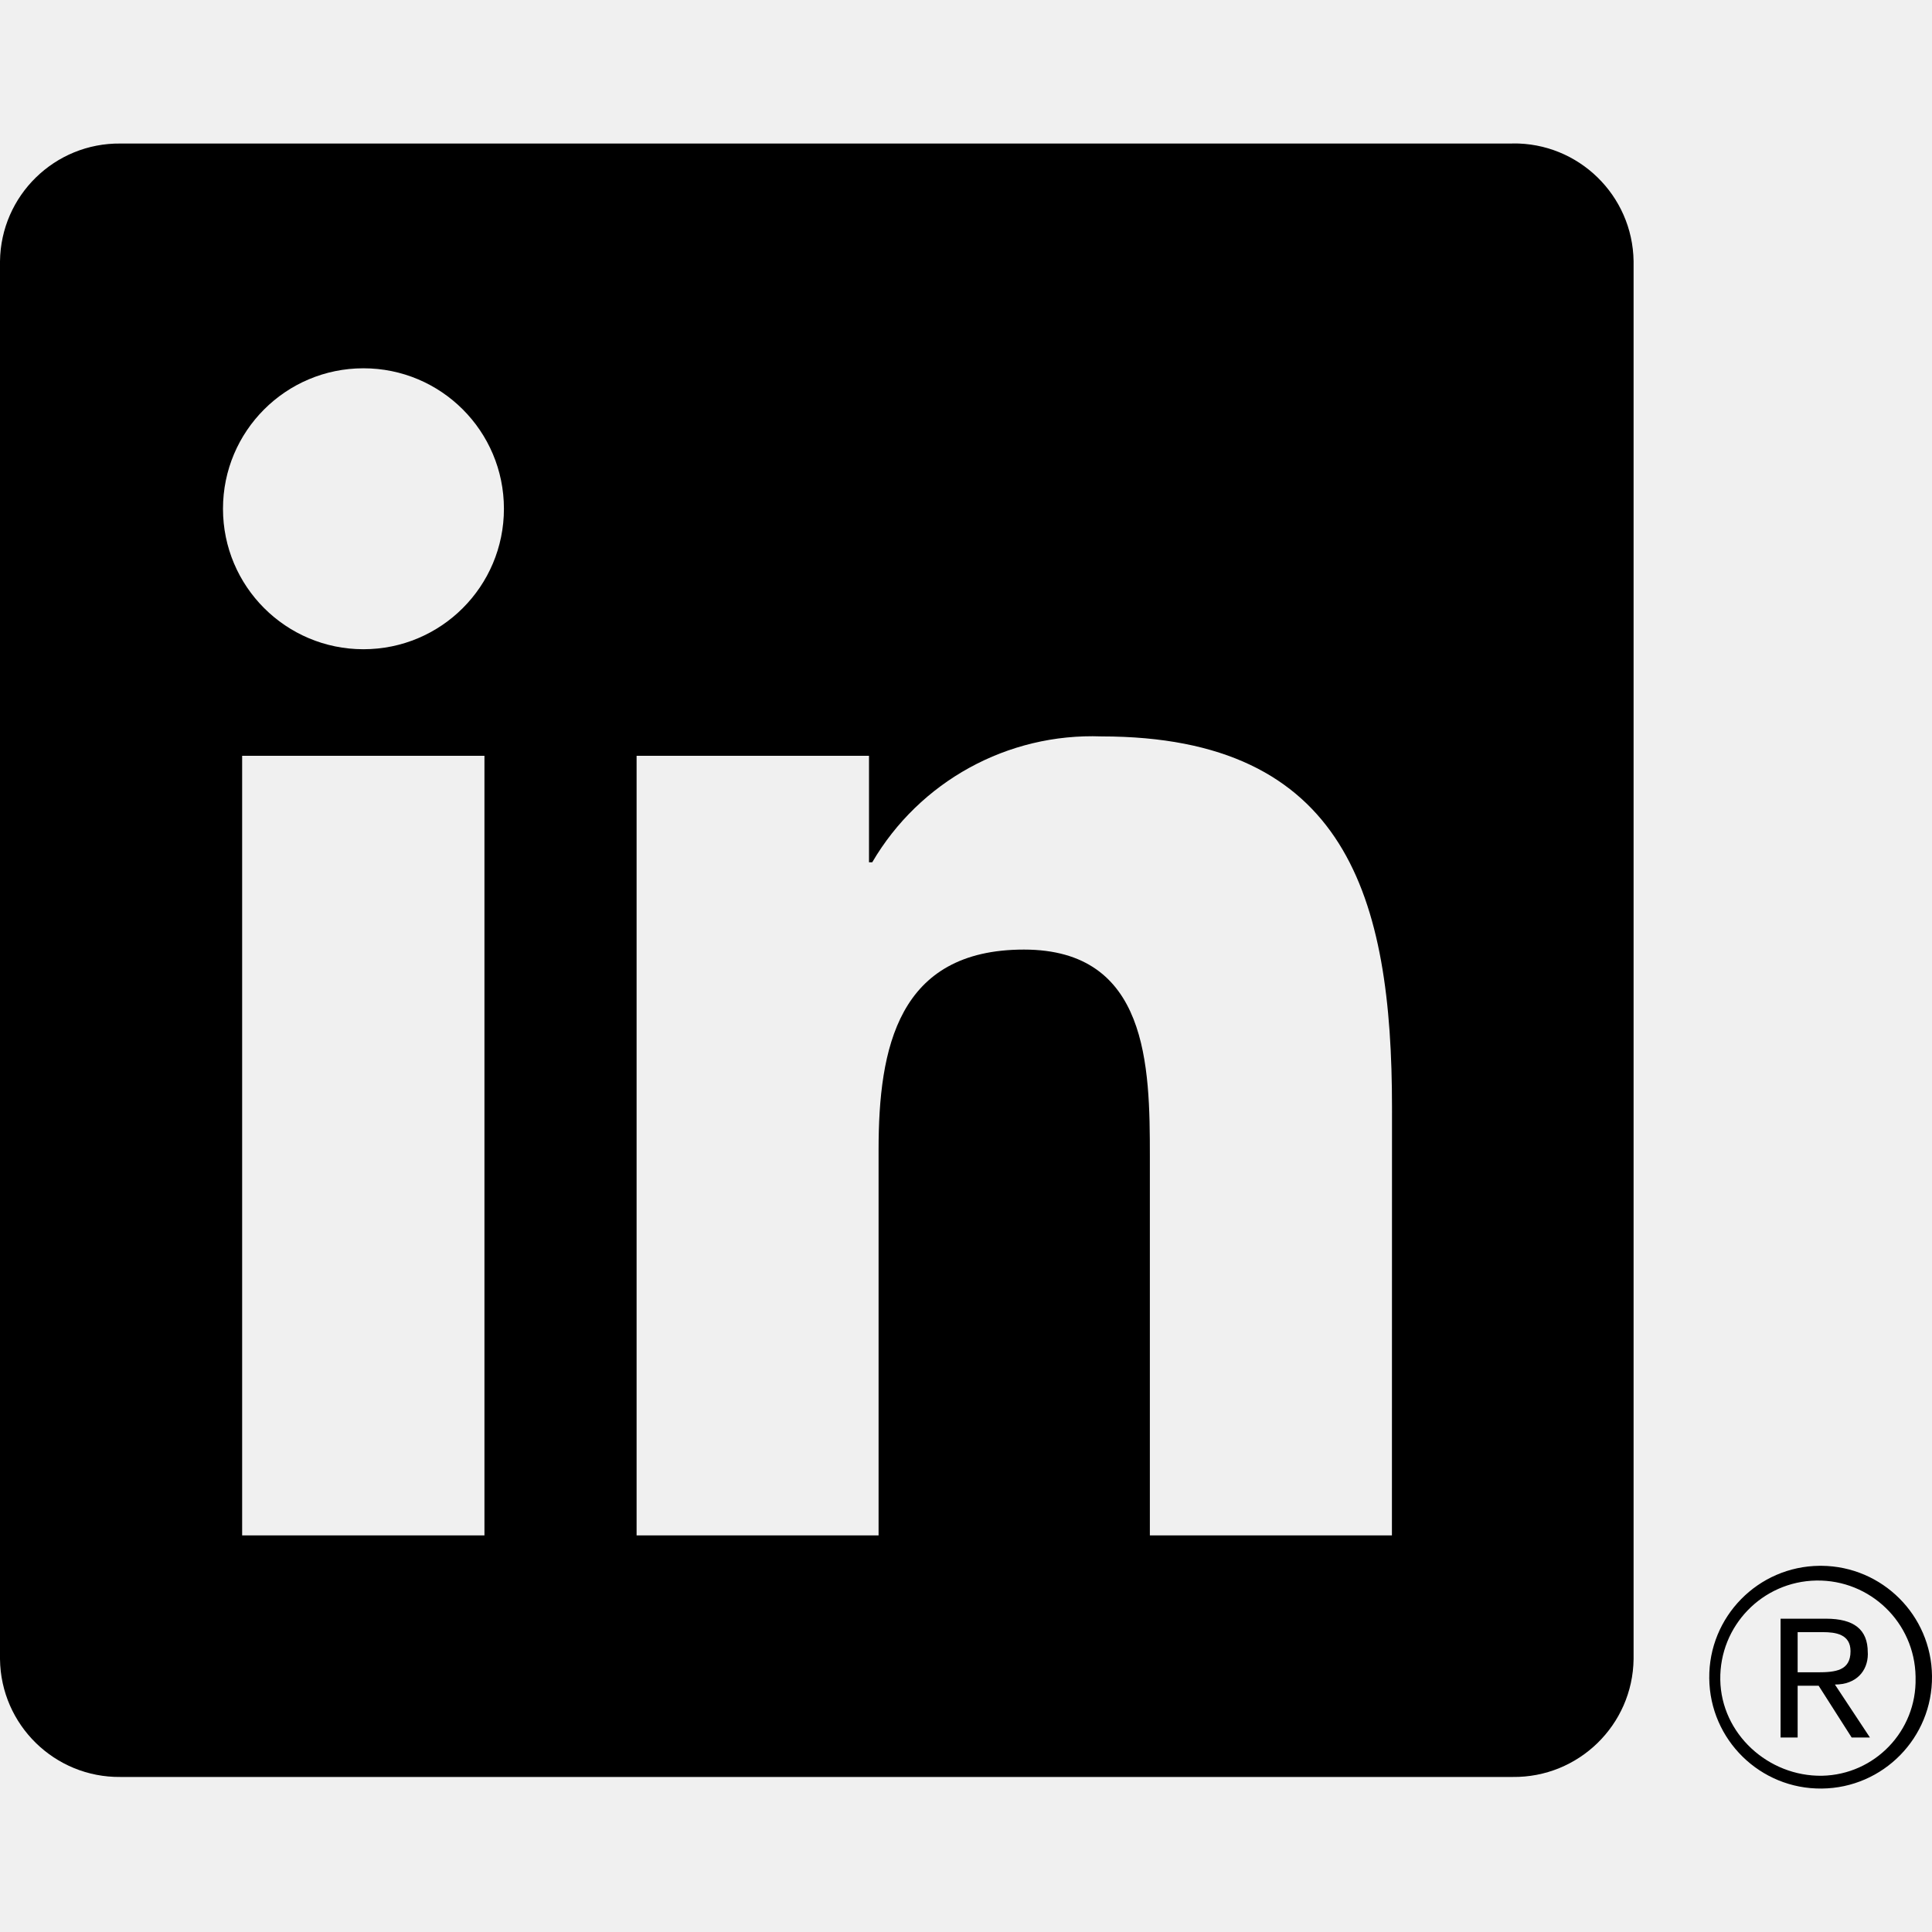
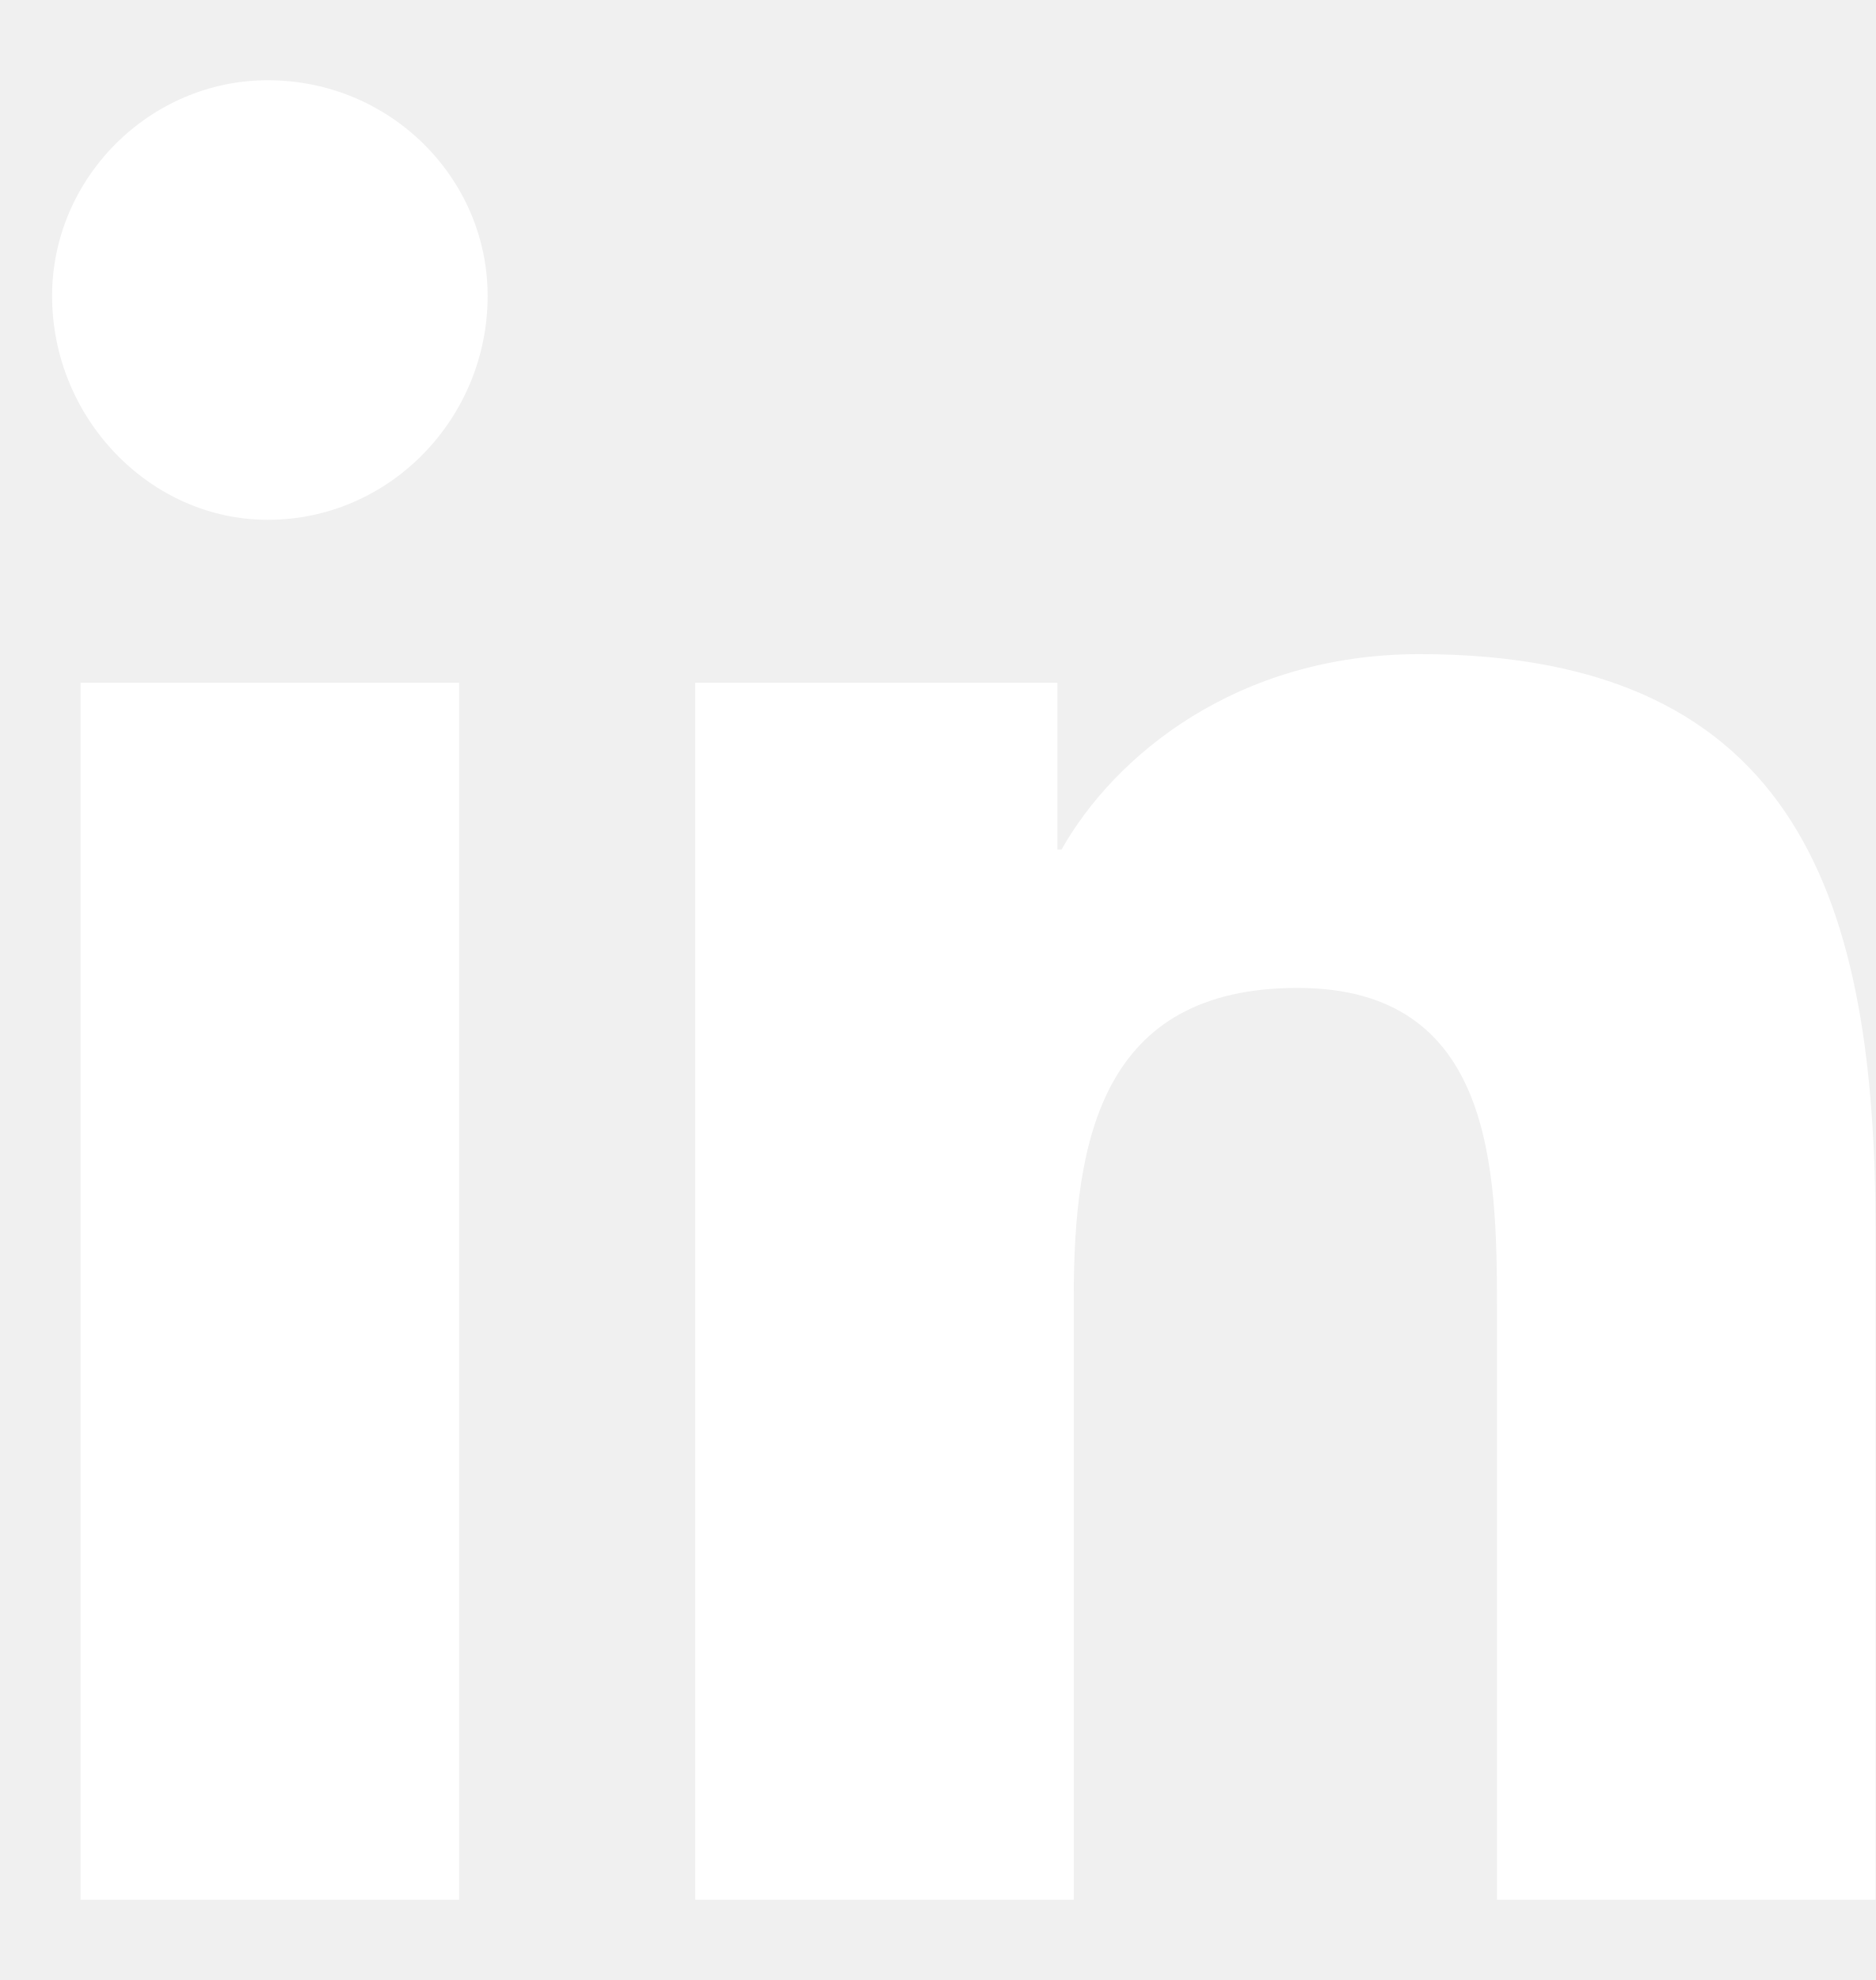
- <svg xmlns="http://www.w3.org/2000/svg" version="1.1" id="Capa_1" x="0px" y="0px" viewBox="0 0 24 24" style="enable-background:new 0 0 24 24;" xml:space="preserve" width="512" height="512">
-   <g>
-     <path id="Path_2525" d="M23.002,21.584h0.227l-0.435-0.658l0,0c0.266,0,0.407-0.169,0.409-0.376c0-0.008,0-0.017-0.001-0.025   c0-0.282-0.17-0.417-0.519-0.417h-0.564v1.476h0.212v-0.643h0.261L23.002,21.584z M22.577,20.774h-0.246v-0.499h0.312   c0.161,0,0.345,0.026,0.345,0.237c0,0.242-0.186,0.262-0.412,0.262" />
-     <path id="Path_2520" d="M17.291,19.073h-3.007v-4.709c0-1.123-0.02-2.568-1.564-2.568c-1.566,0-1.806,1.223-1.806,2.487v4.79H7.908   V9.389h2.887v1.323h0.04c0.589-1.006,1.683-1.607,2.848-1.564c3.048,0,3.609,2.005,3.609,4.612L17.291,19.073z M4.515,8.065   c-0.964,0-1.745-0.781-1.745-1.745c0-0.964,0.781-1.745,1.745-1.745c0.964,0,1.745,0.781,1.745,1.745   C6.26,7.284,5.479,8.065,4.515,8.065L4.515,8.065 M6.018,19.073h-3.01V9.389h3.01V19.073z M18.79,1.783H1.497   C0.68,1.774,0.01,2.429,0,3.246V20.61c0.01,0.818,0.68,1.473,1.497,1.464H18.79c0.819,0.01,1.492-0.645,1.503-1.464V3.245   c-0.012-0.819-0.685-1.474-1.503-1.463" />
-     <path id="Path_2526" d="M22.603,19.451c-0.764,0.007-1.378,0.633-1.37,1.397c0.007,0.764,0.633,1.378,1.397,1.37   c0.764-0.007,1.378-0.633,1.37-1.397c-0.007-0.754-0.617-1.363-1.37-1.37H22.603 M22.635,22.059   c-0.67,0.011-1.254-0.522-1.265-1.192c-0.011-0.67,0.523-1.222,1.193-1.233c0.67-0.011,1.222,0.523,1.233,1.193   c0,0.007,0,0.013,0,0.02C23.81,21.502,23.29,22.045,22.635,22.059h-0.031" />
-   </g>
+ <svg xmlns="http://www.w3.org/2000/svg" width="18" height="19" viewBox="0 0 18 19" fill="none">
+   <path d="M4.406 18.23H0.773V6.551H4.406V18.23ZM2.57 4.988C1.438 4.988 0.5 4.012 0.5 2.84C0.5 1.707 1.438 0.77 2.57 0.77C3.742 0.77 4.68 1.707 4.68 2.84C4.68 4.012 3.742 4.988 2.57 4.988ZM14.367 18.23V12.566C14.367 11.199 14.328 9.48 12.453 9.48C10.578 9.48 10.305 10.926 10.305 12.449V18.23H6.672V6.551H10.148V8.152H10.188C10.695 7.254 11.867 6.277 13.625 6.277C17.297 6.277 18 8.699 18 11.824V18.23H14.367Z" fill="white" />
</svg>
